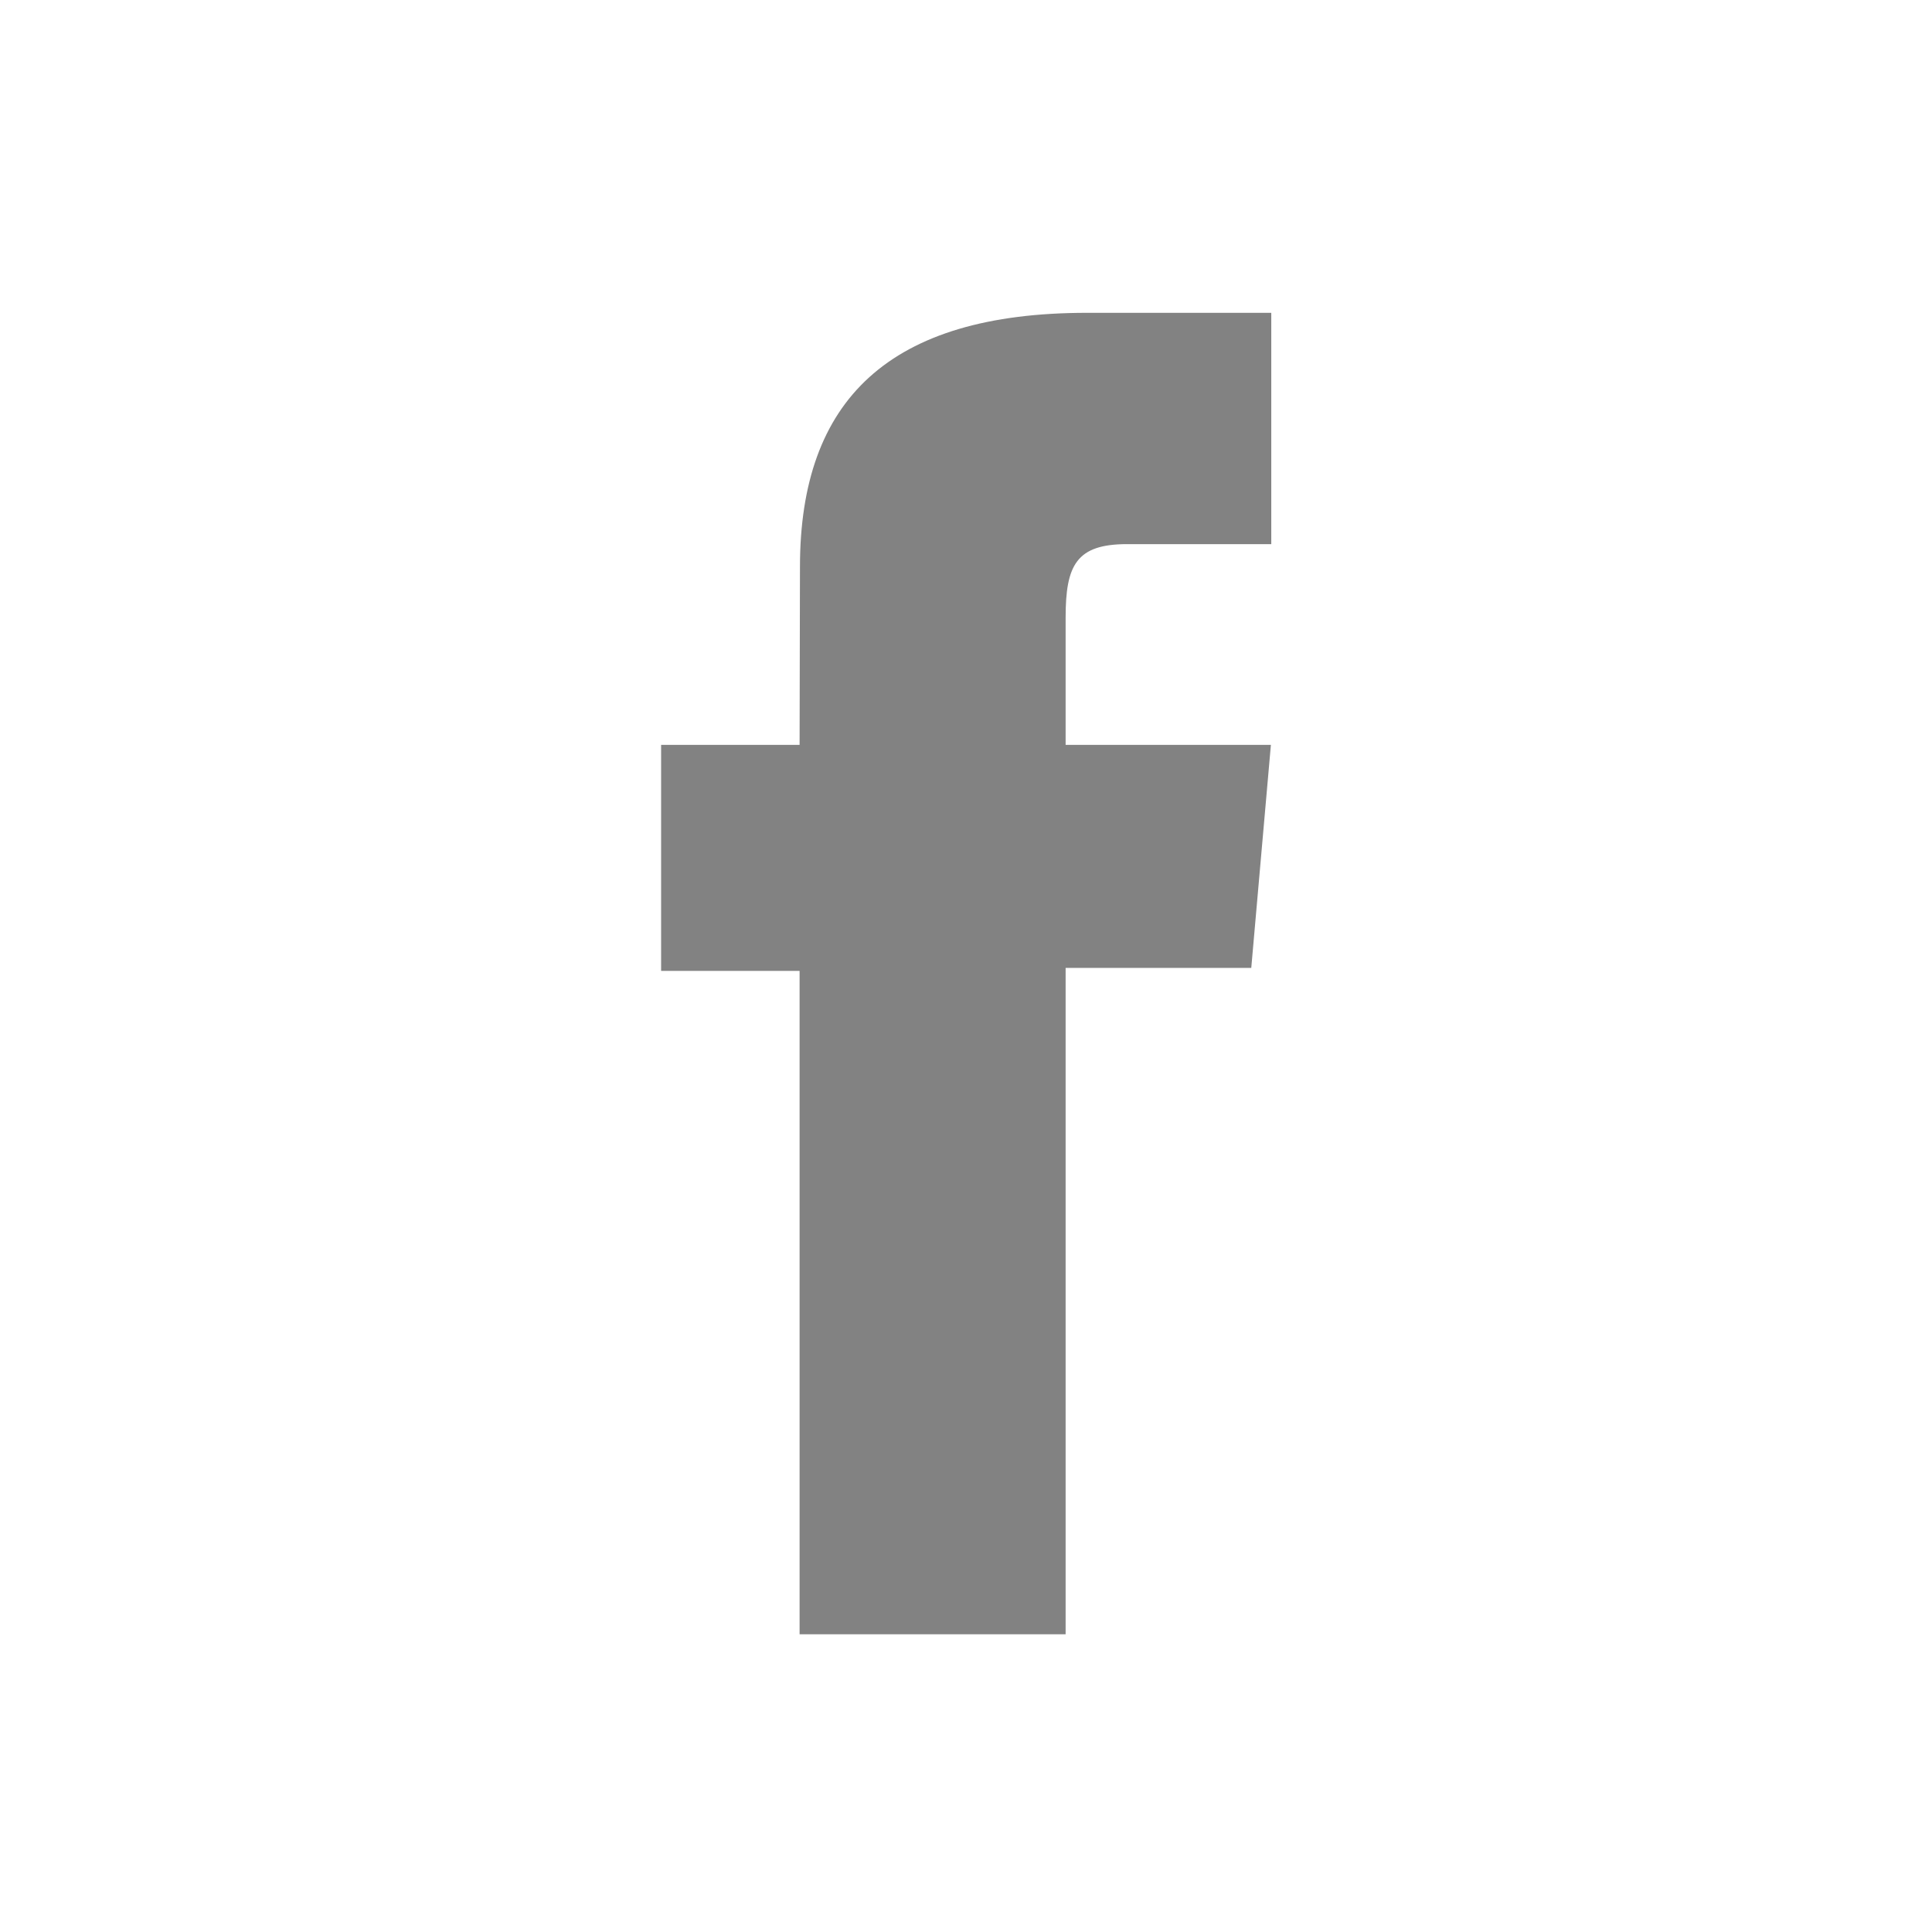
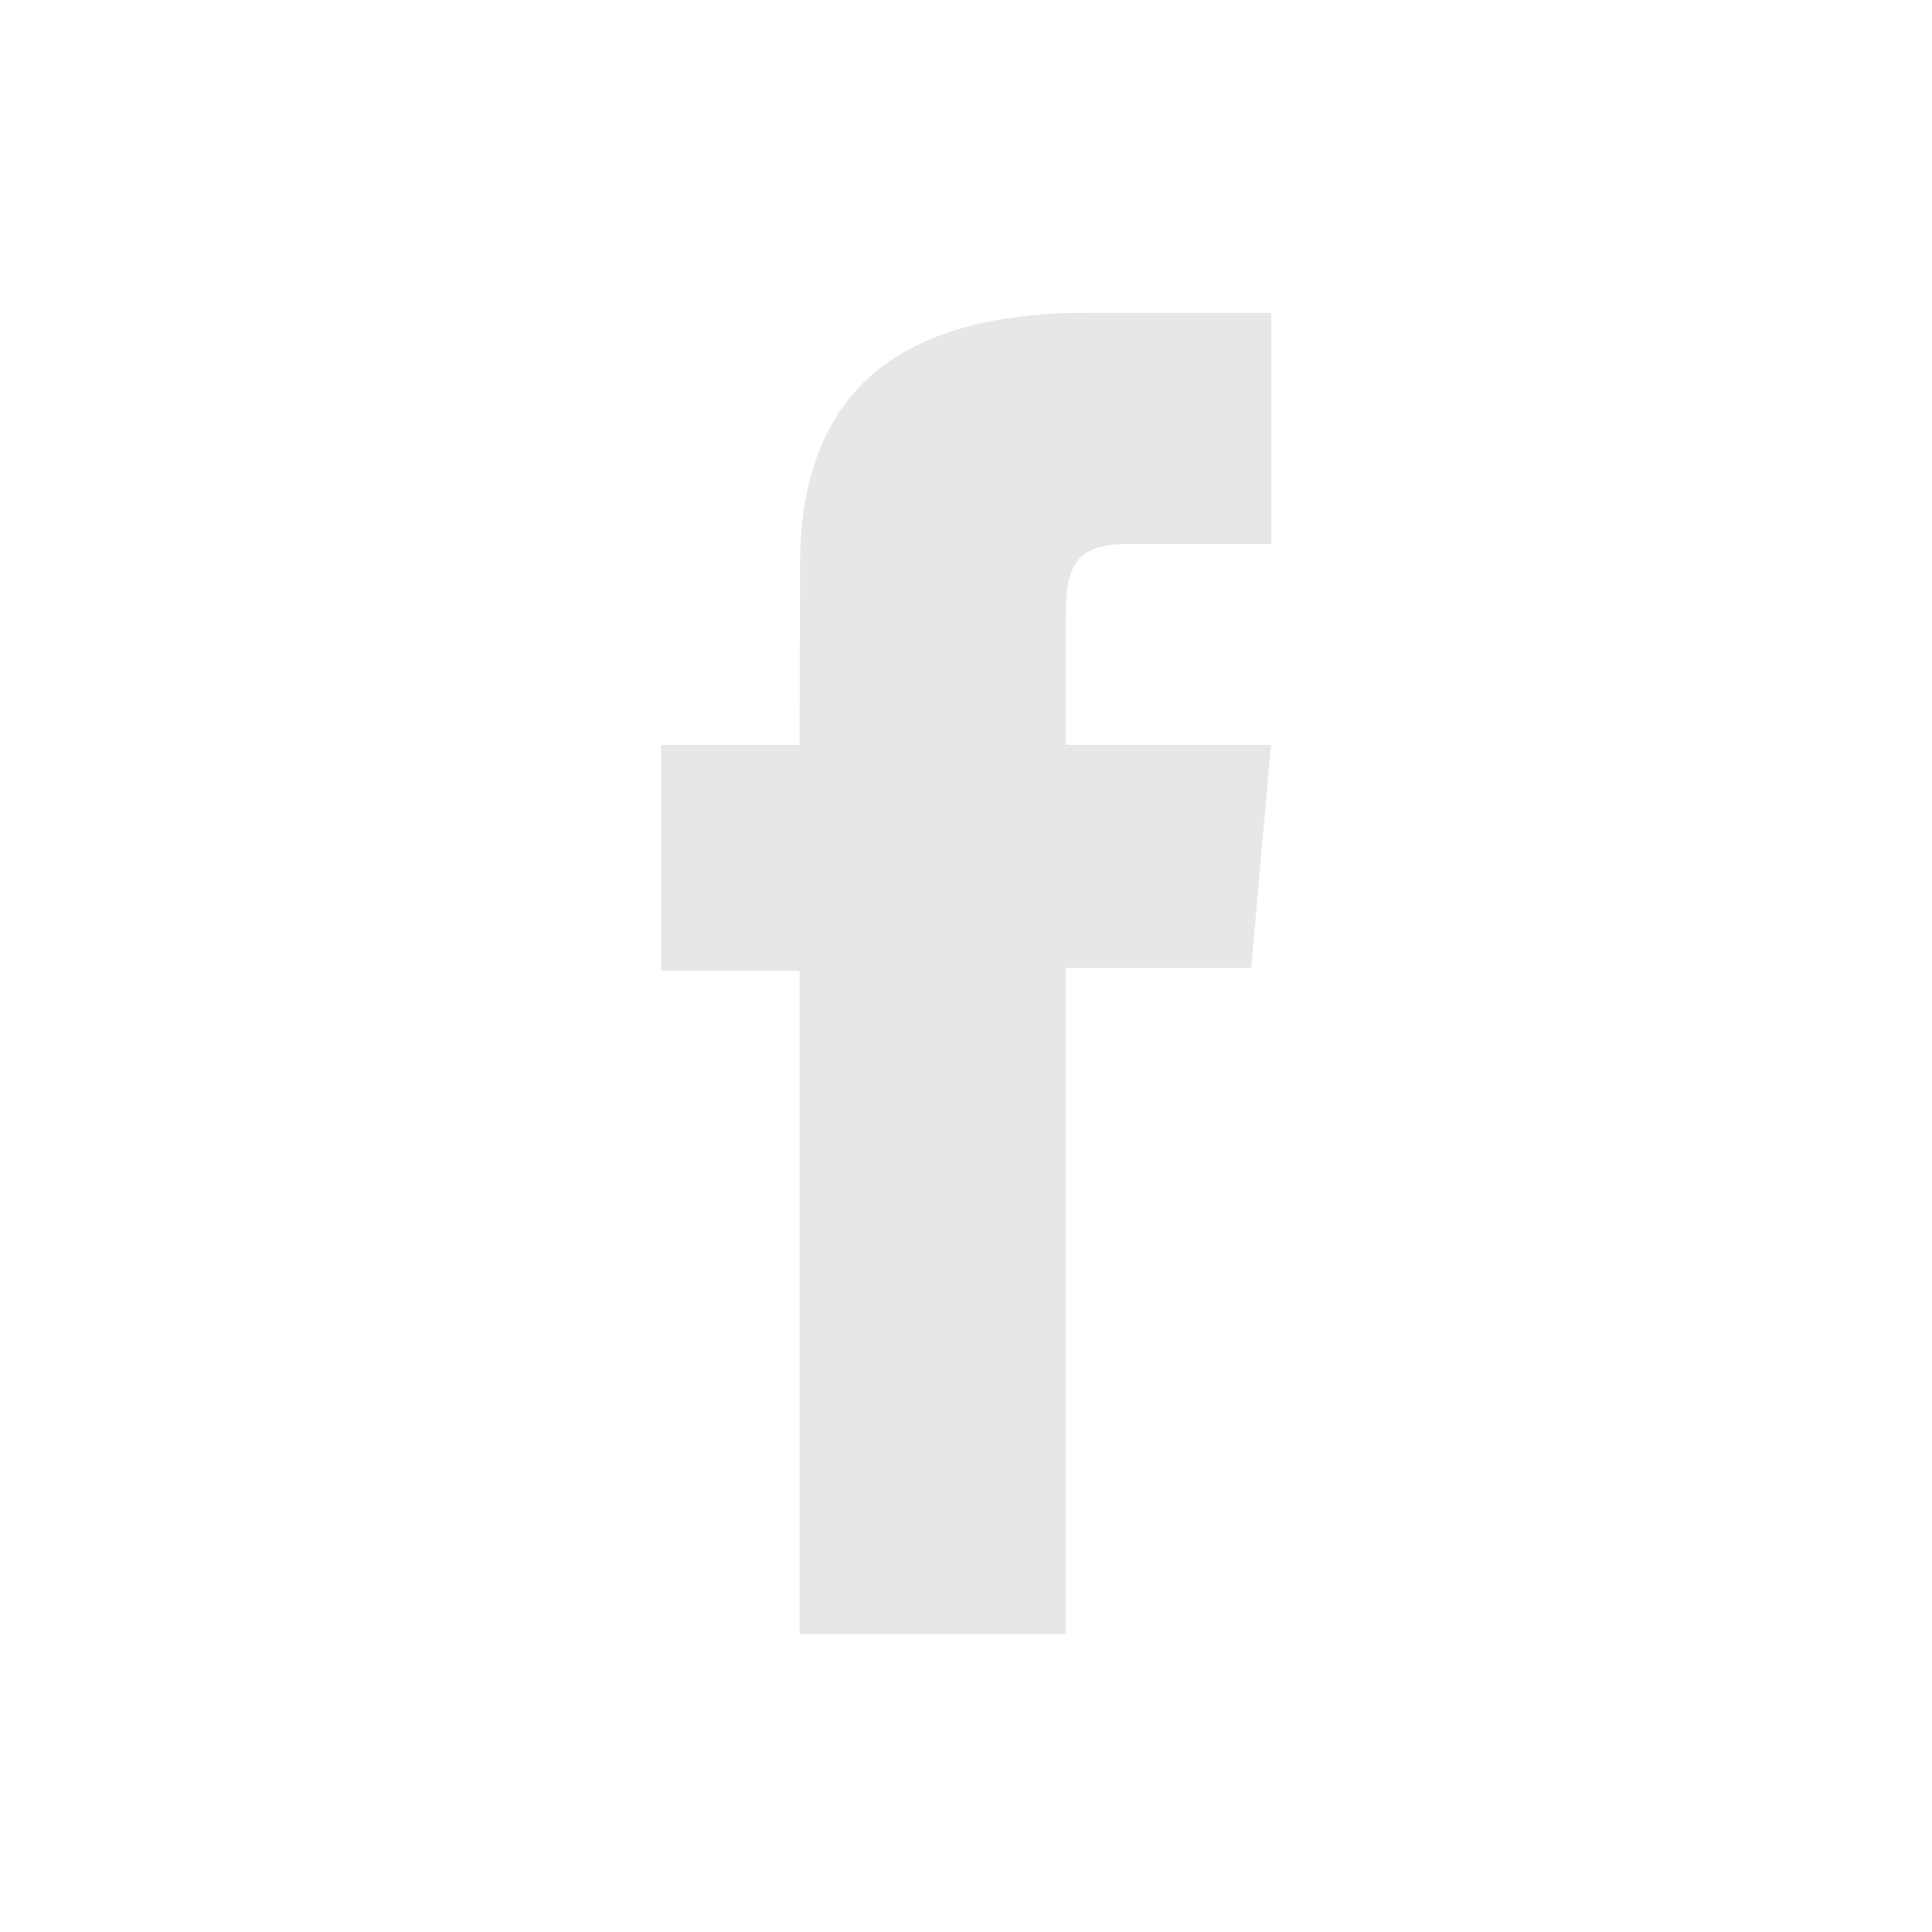
<svg viewBox="0 0 512 512">
-   <path fill="#828282" d="M211.9 197.4h-36.7v59.9h36.7V433.1h70.5V256.5h49.2l5.2-59.1h-54.4c0 0 0-22.1 0-33.7 0-13.9 2.8-19.5 16.3-19.5 10.9 0 38.2 0 38.2 0V82.9c0 0-40.2 0-48.8 0 -52.5 0-76.1 23.1-76.1 67.3C211.9 188.8 211.9 197.4 211.9 197.4z" />
+   <path fill="#e7e7e7" d="M211.9 197.4h-36.7v59.9h36.7V433.1h70.5V256.5h49.2l5.2-59.1h-54.4c0 0 0-22.1 0-33.7 0-13.9 2.8-19.5 16.3-19.5 10.9 0 38.2 0 38.2 0V82.9c0 0-40.2 0-48.8 0 -52.5 0-76.1 23.1-76.1 67.3C211.9 188.8 211.9 197.4 211.9 197.4z" />
</svg>
